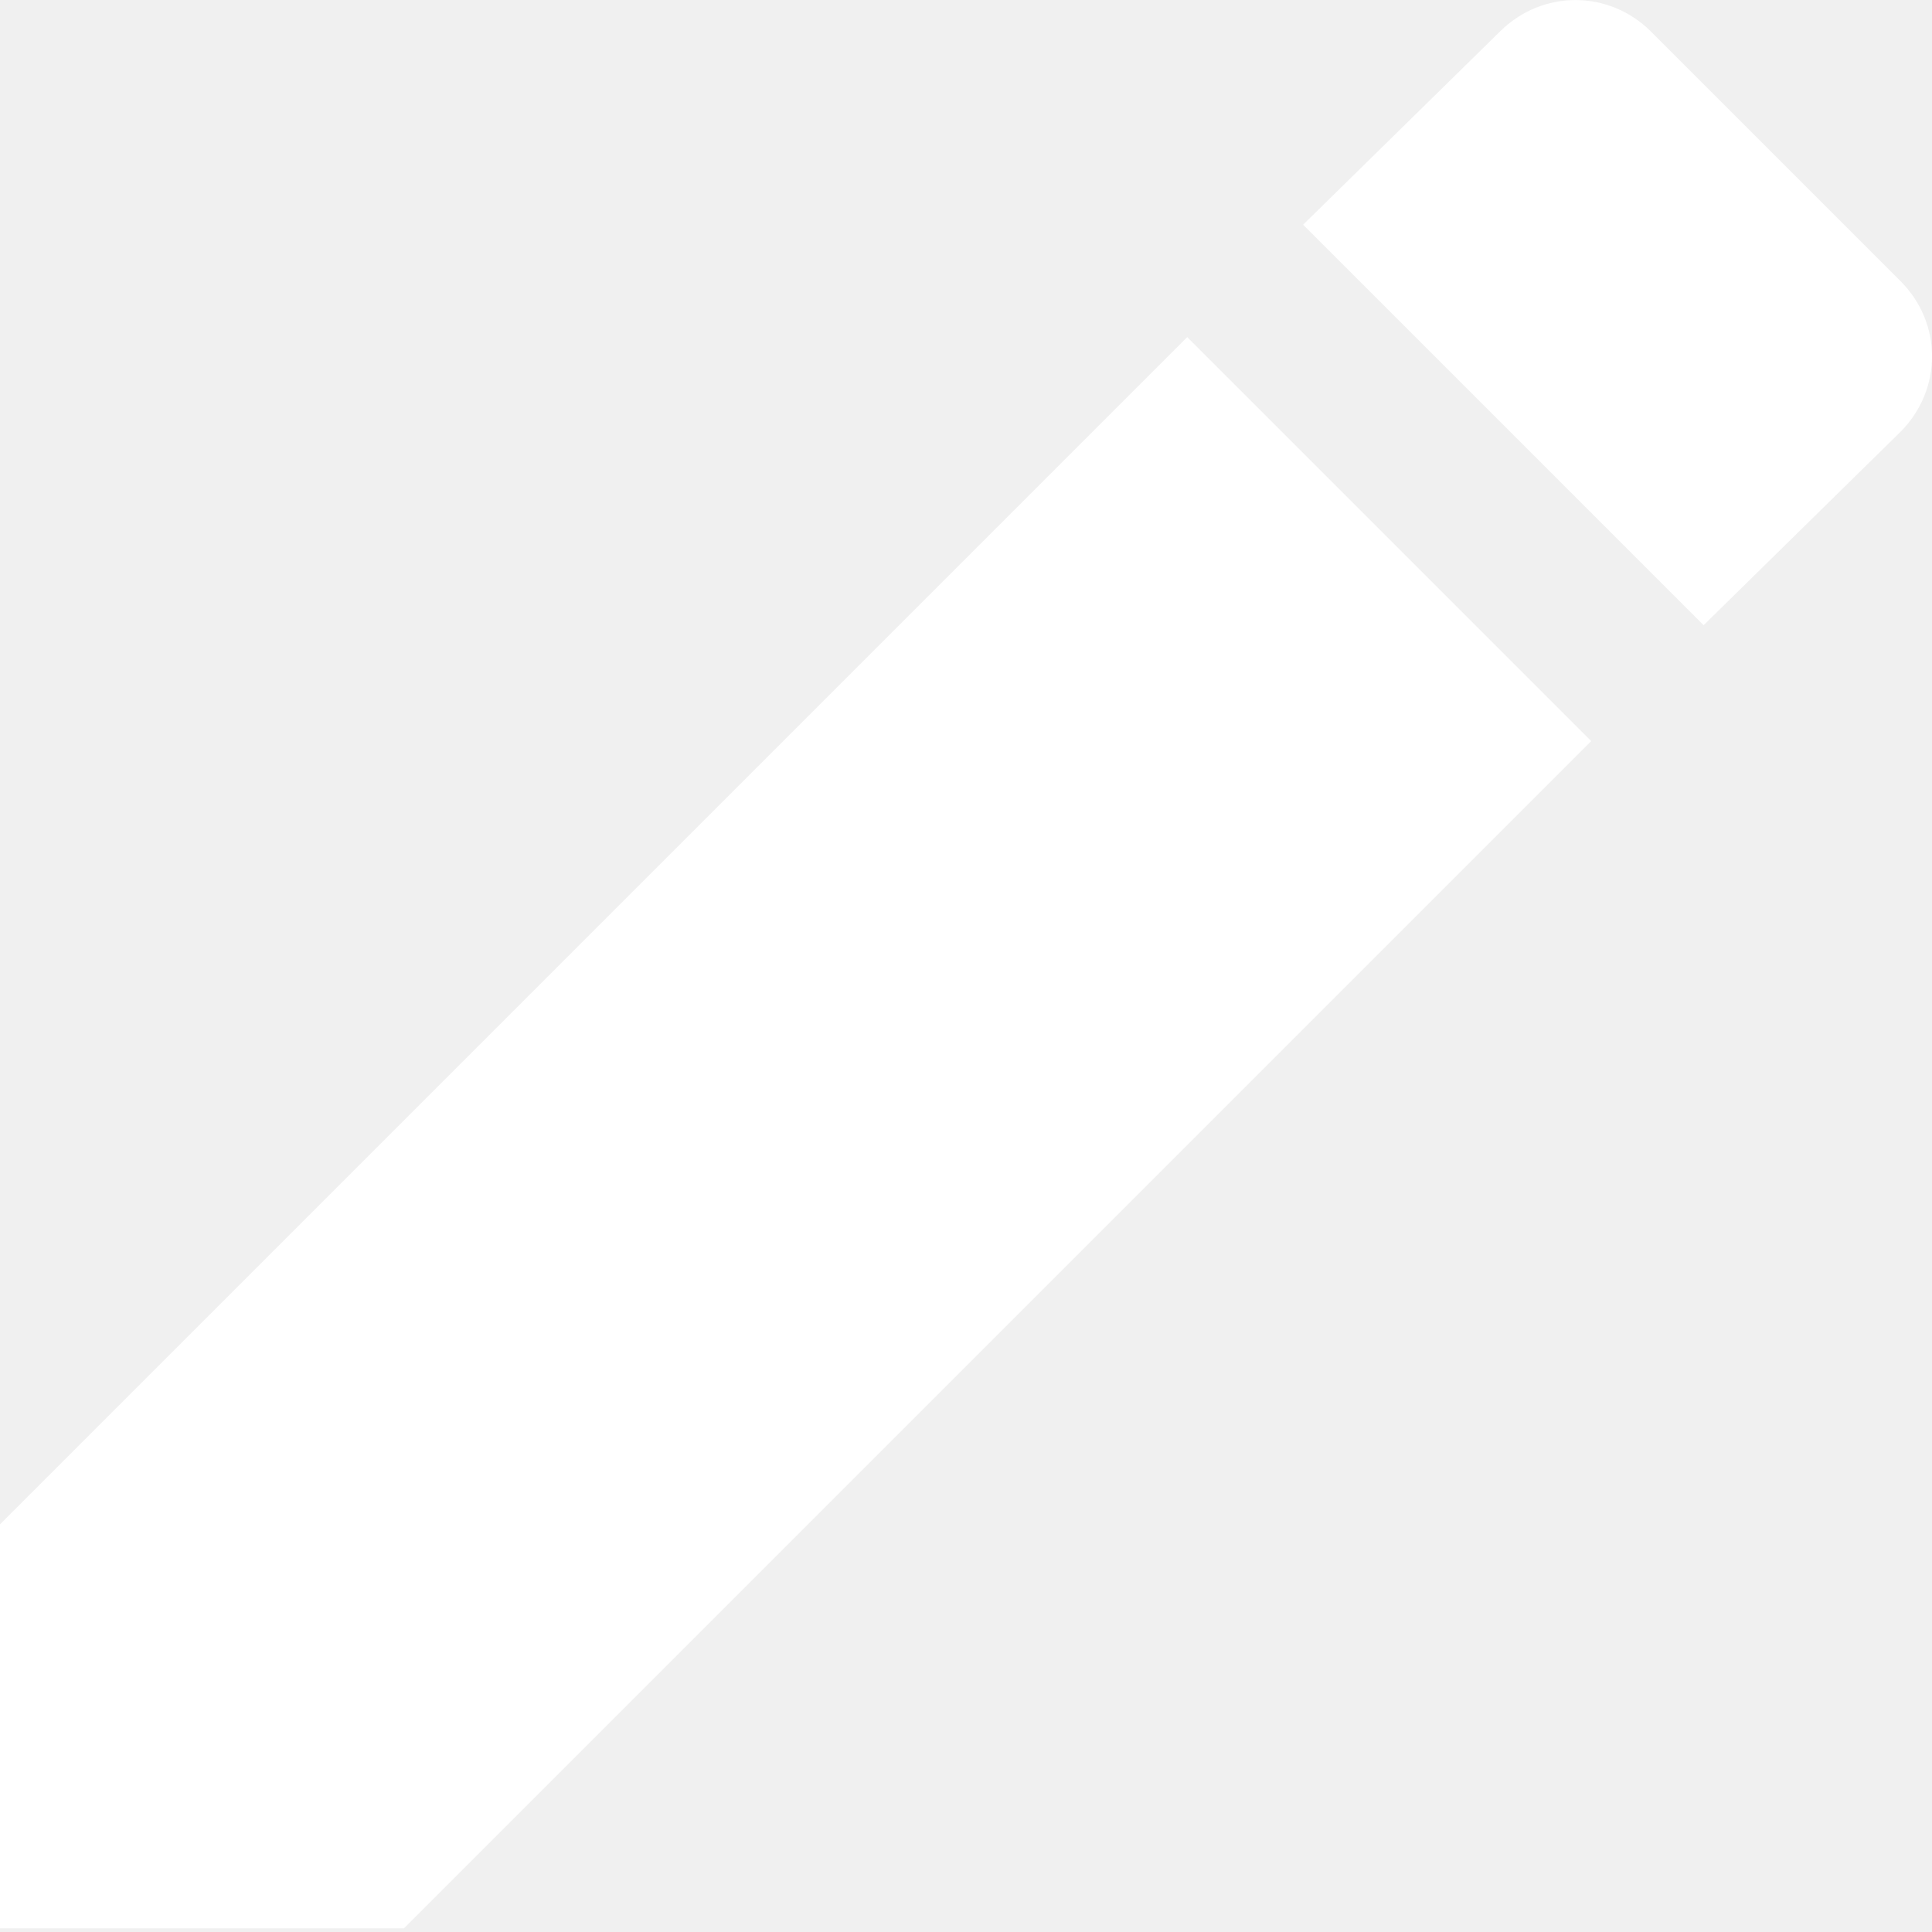
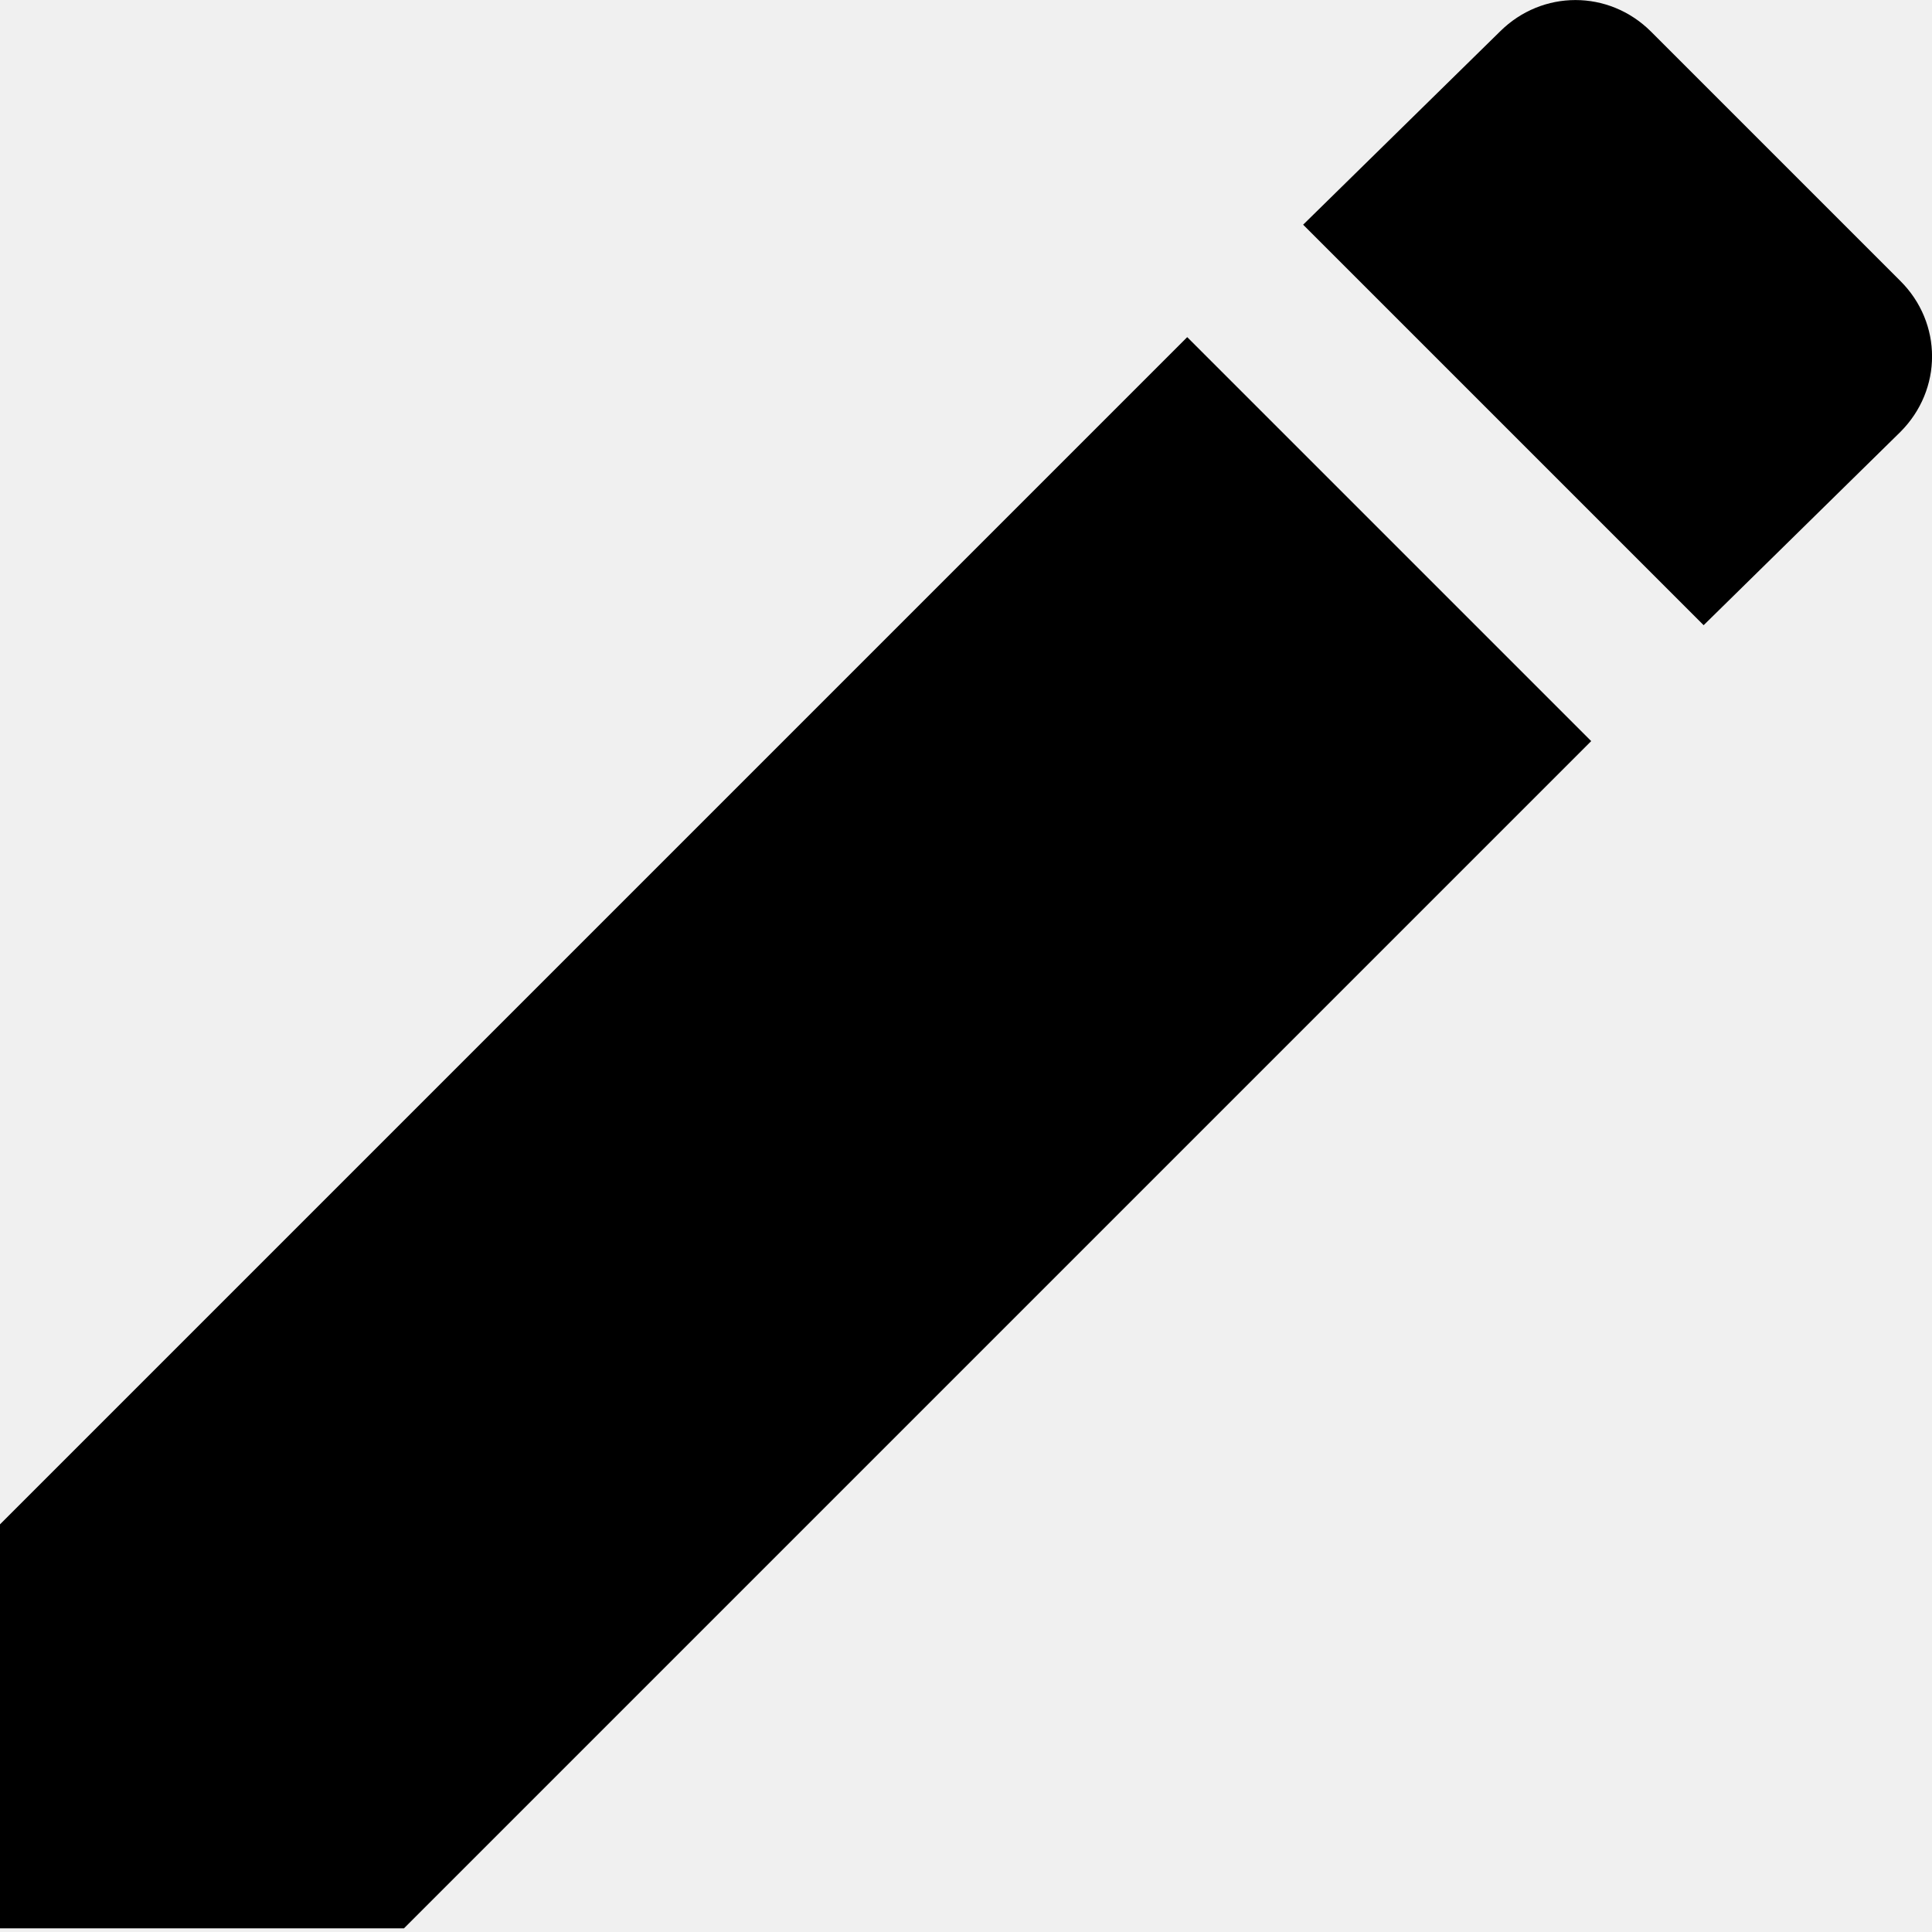
<svg xmlns="http://www.w3.org/2000/svg" width="10" height="10" viewBox="0 0 10 10" fill="none">
-   <path fill-rule="evenodd" clip-rule="evenodd" d="M0 7.89V9.981H2.091L8.236 3.836L6.145 1.745L0 7.89ZM9.836 2.236C10.055 2.017 10.055 1.672 9.836 1.454L8.545 0.163C8.327 -0.054 7.982 -0.054 7.764 0.163L6.745 1.163L8.818 3.236L9.836 2.236Z" fill="white" />
+   <path fill-rule="evenodd" clip-rule="evenodd" d="M0 7.89V9.981H2.091L8.236 3.836L6.145 1.745L0 7.89ZM9.836 2.236C10.055 2.017 10.055 1.672 9.836 1.454L8.545 0.163C8.327 -0.054 7.982 -0.054 7.764 0.163L6.745 1.163L8.818 3.236L9.836 2.236Z" fill="currentColor" />
</svg>
